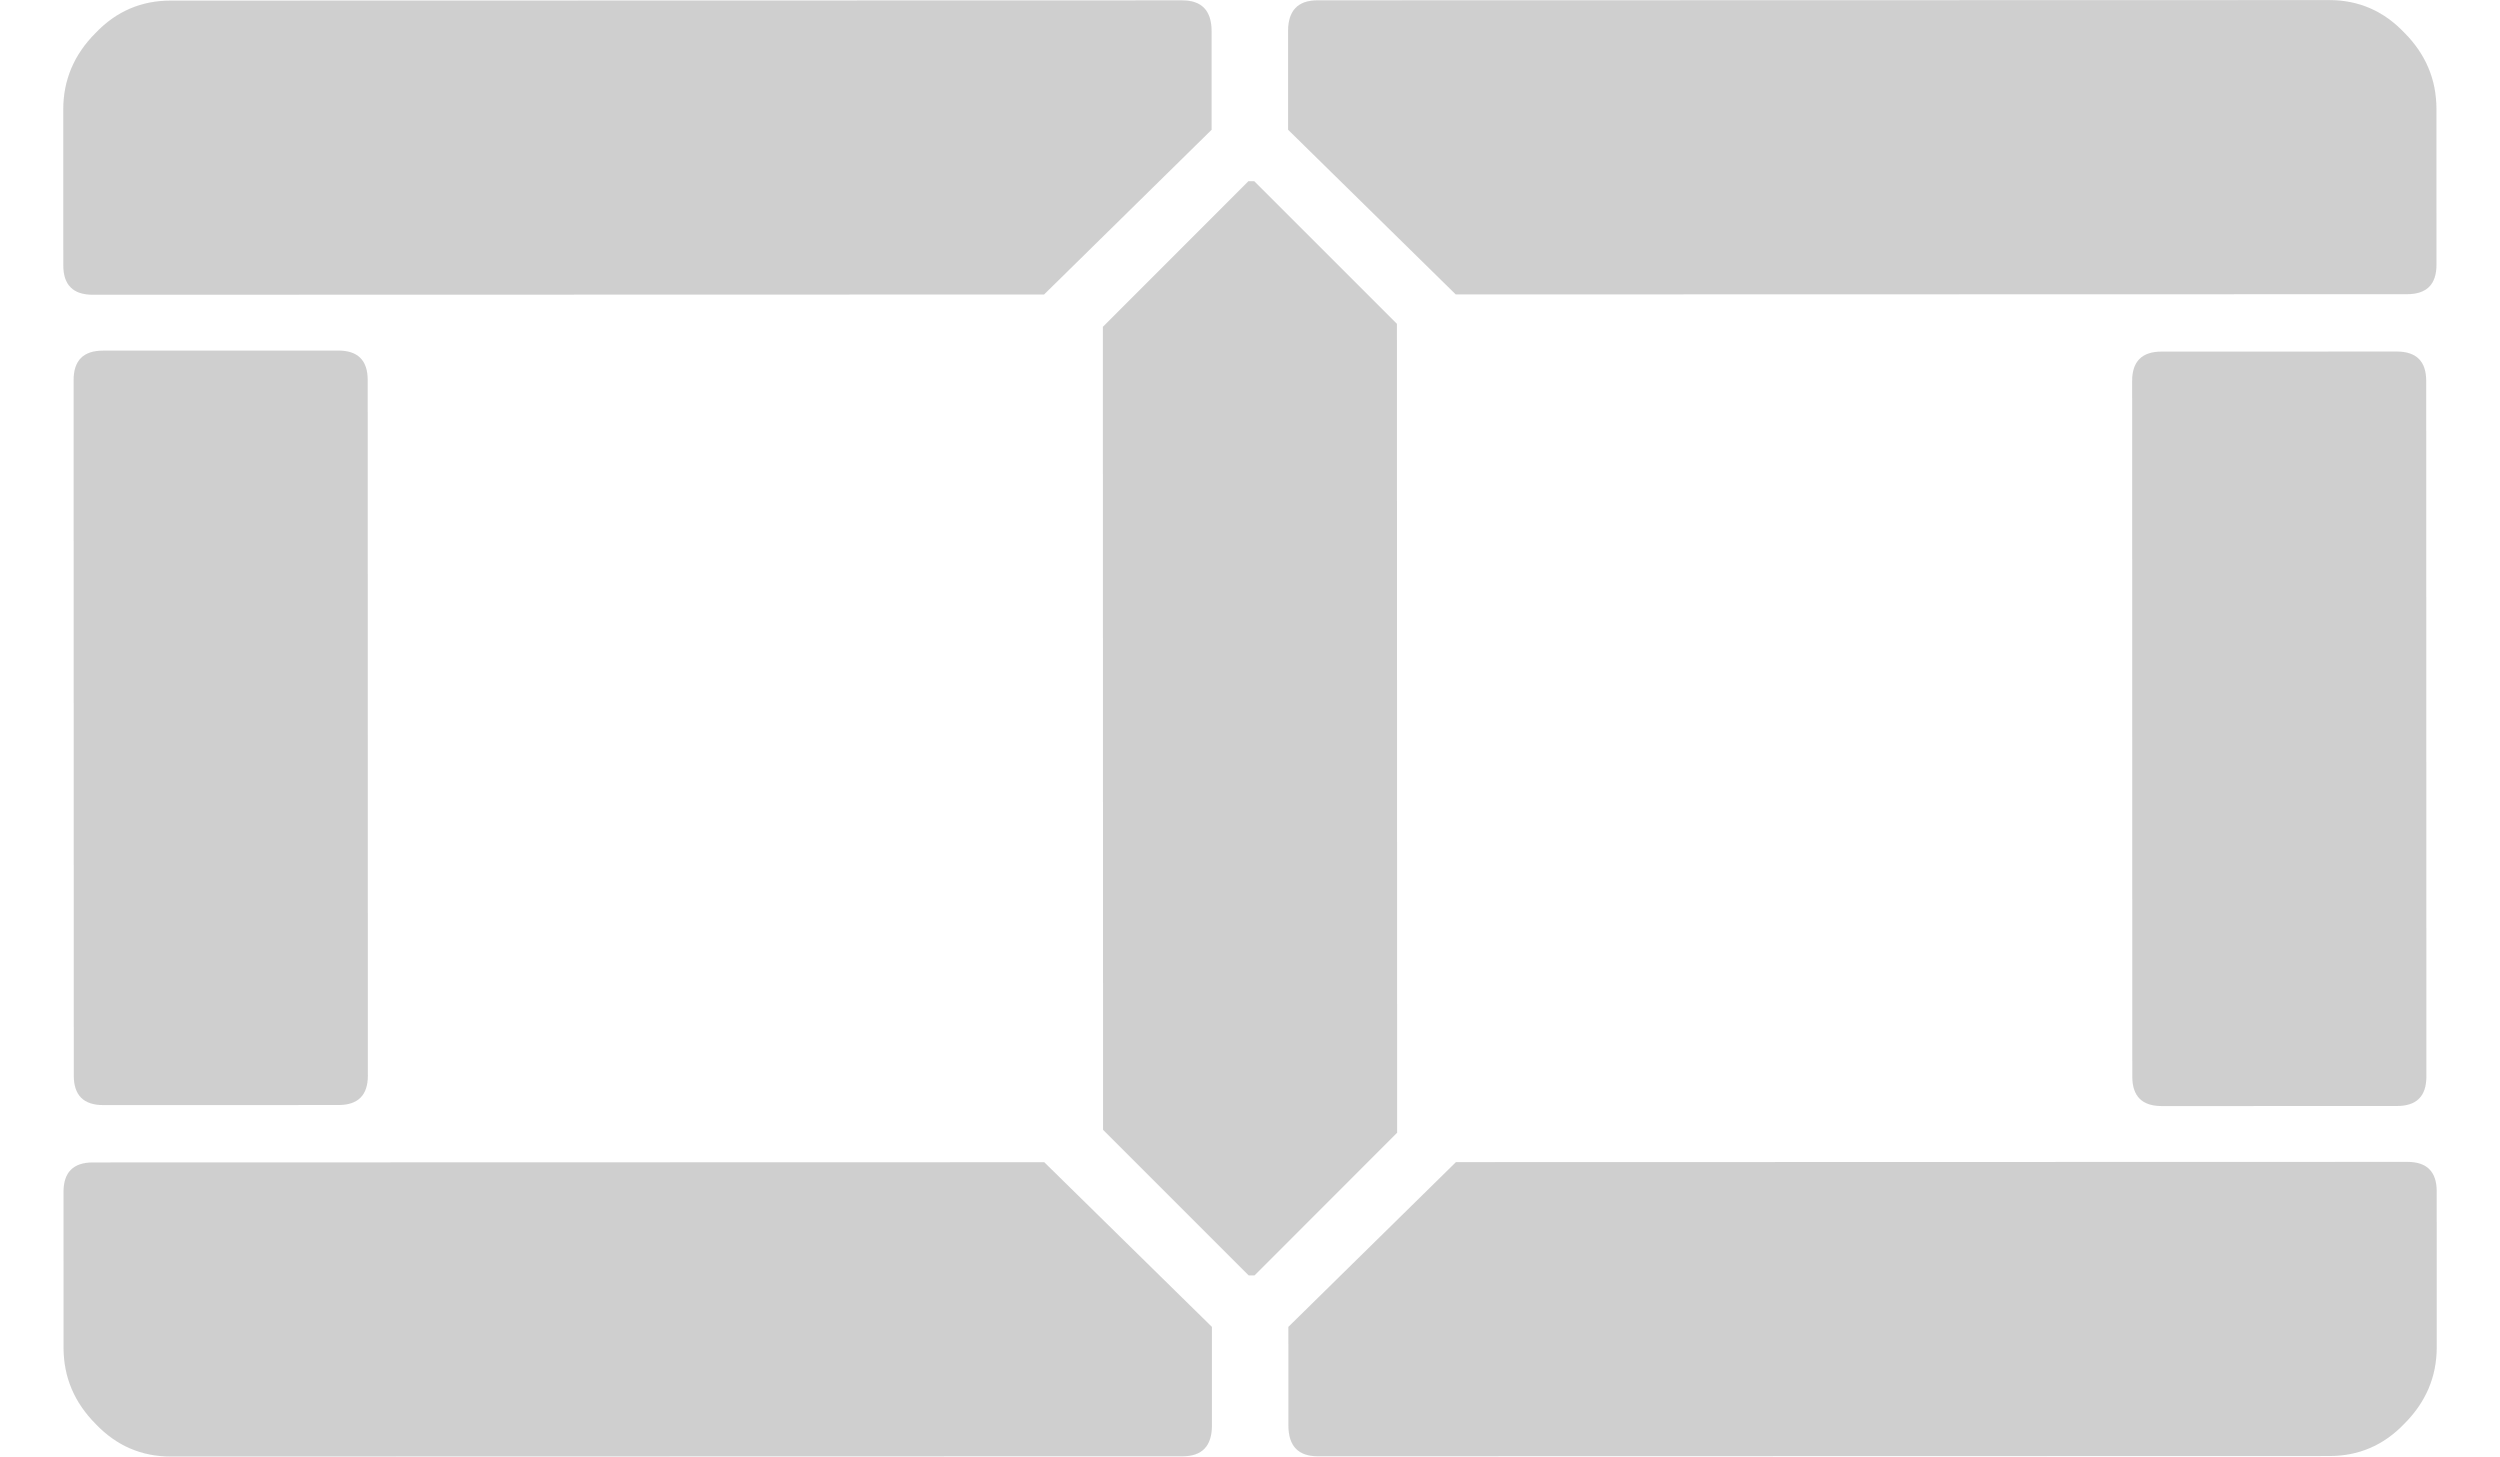
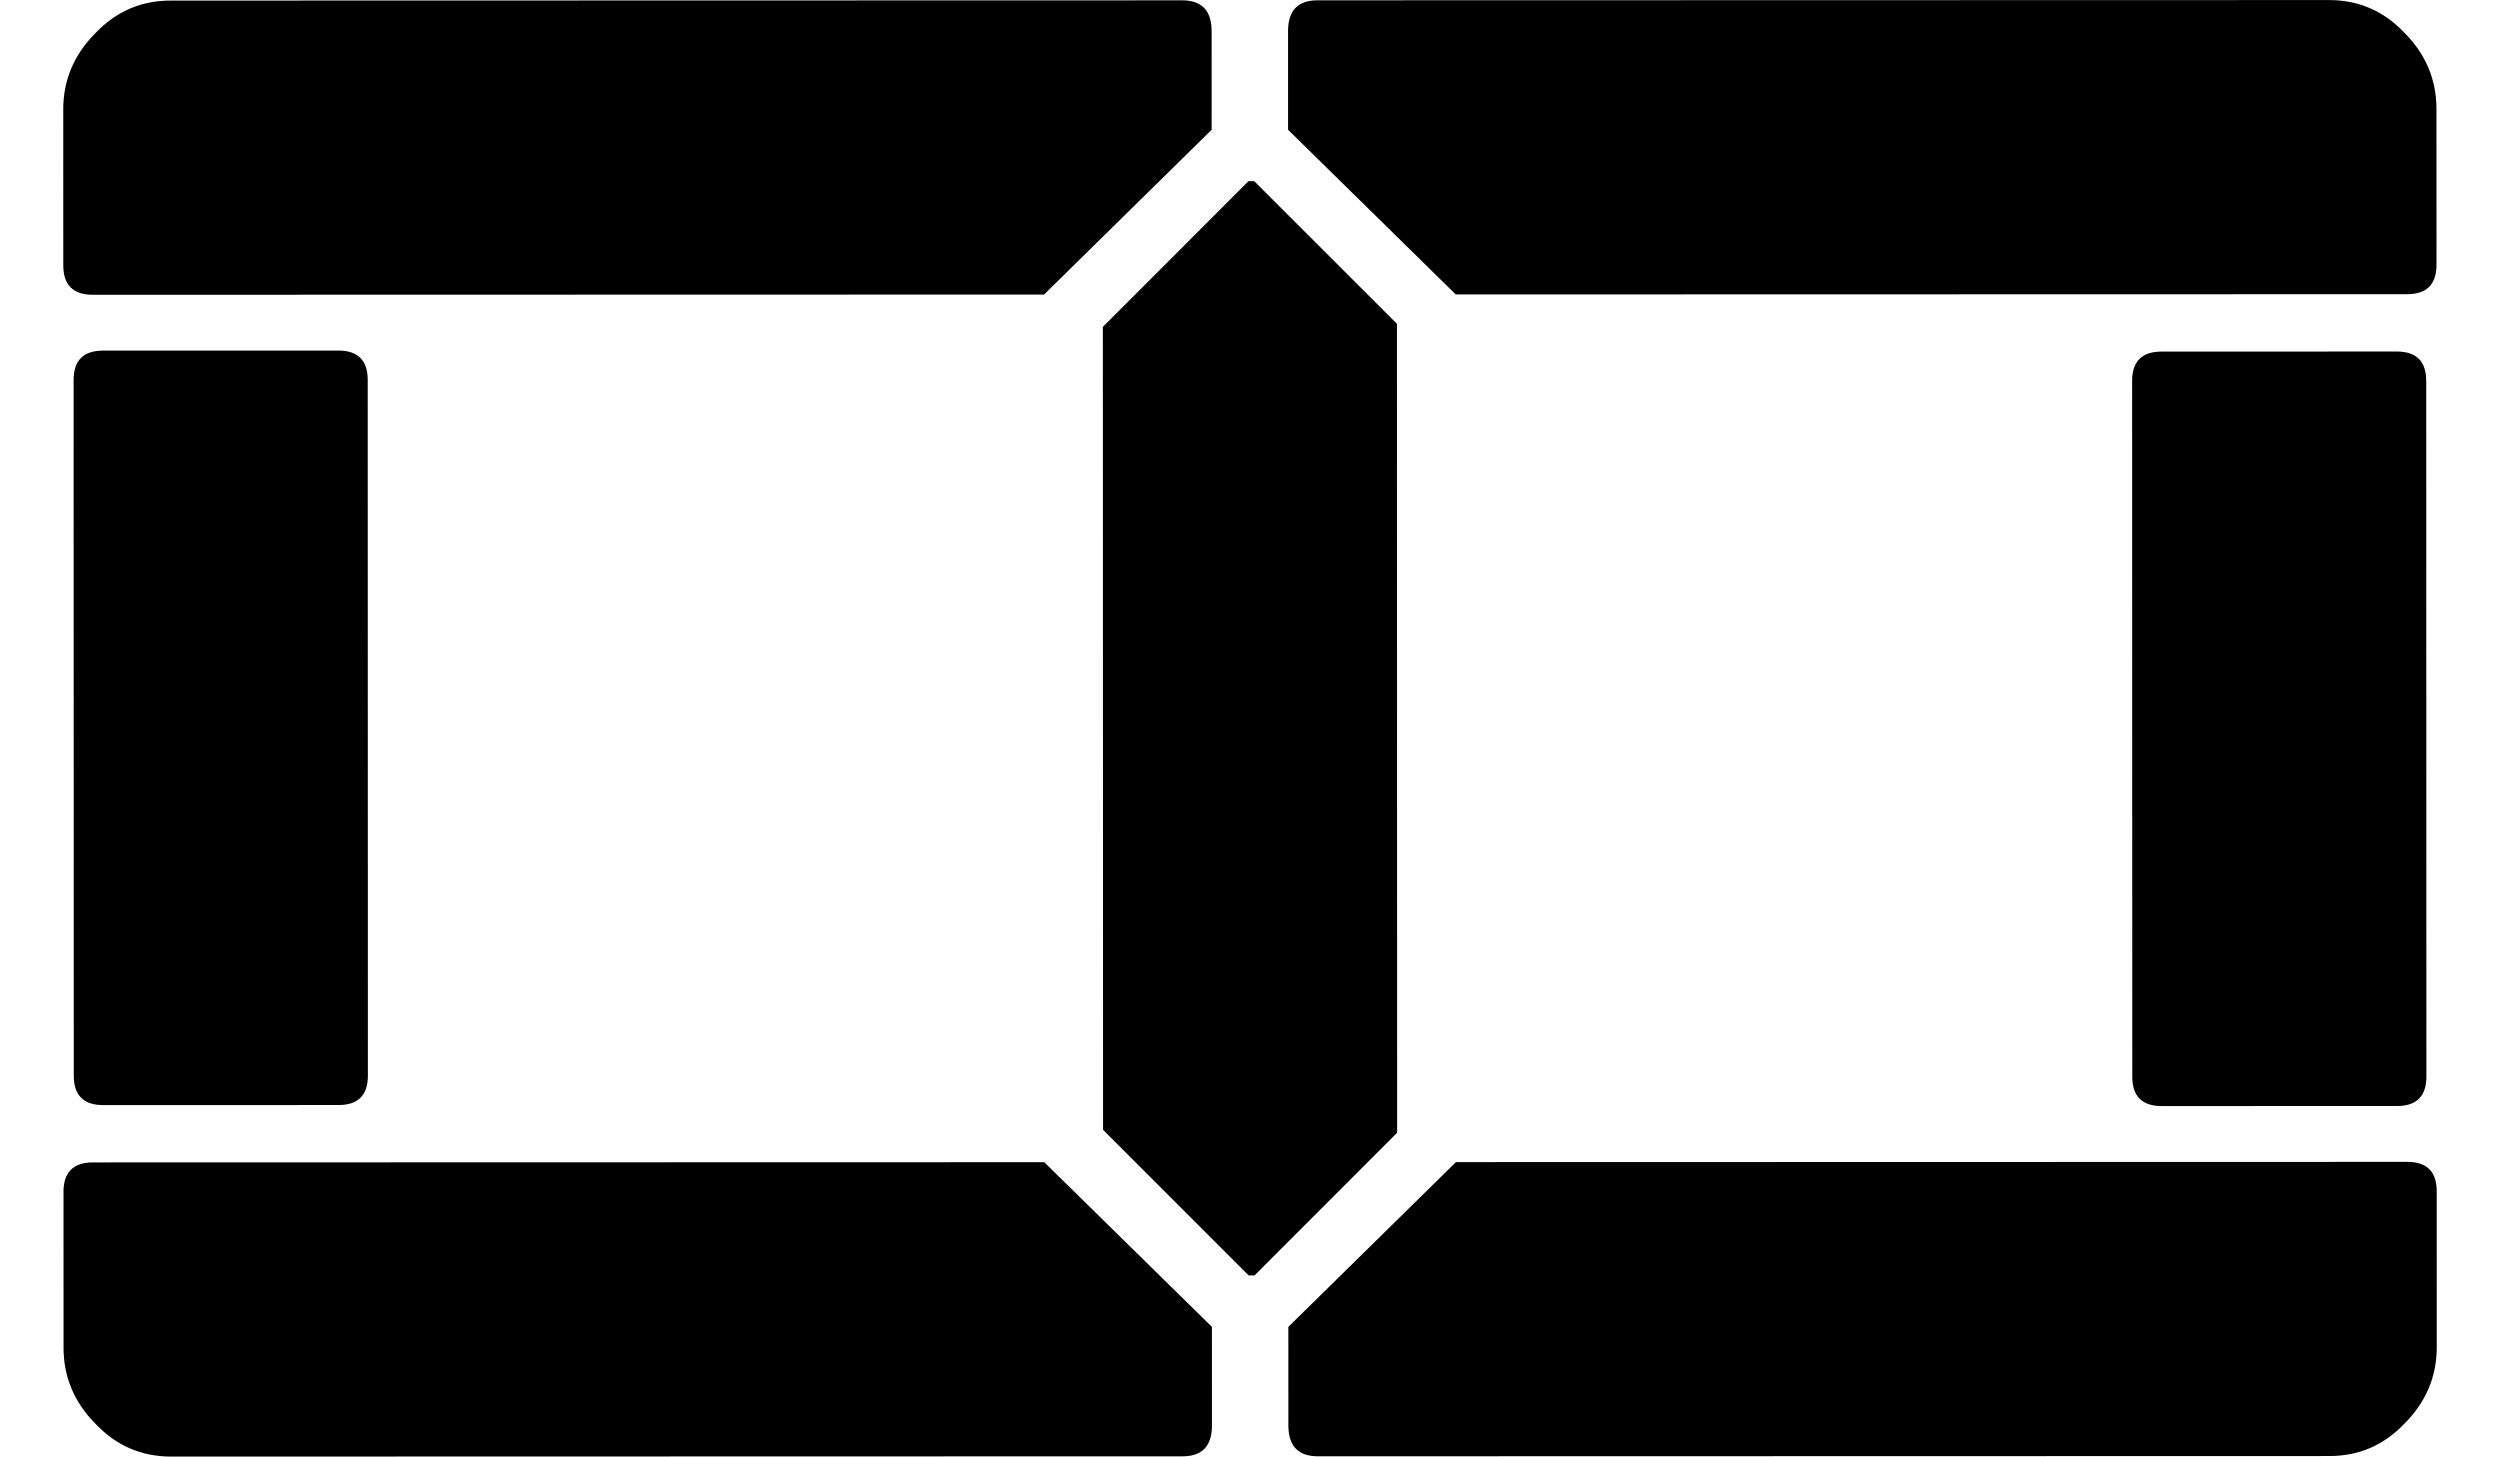
<svg xmlns="http://www.w3.org/2000/svg" xmlns:xlink="http://www.w3.org/1999/xlink" viewBox="-16.152 -9.411 32.304 18.821" width="32.304" height="18.821">
  <g transform="matrix(-9.1552734e-05 -0.3800659 0.3799896 -9.1552734e-05 -16.14729 9.410523)">
    <g transform="matrix(1.0, 0.0, 0.0, 1.0, 24.75, 42.5)">
-       <use height="15.0" transform="matrix(1.0, 0.0, 0.0, 1.0, -15.3, -42.5)" width="30.65" xlink:href="#p0_shape0" />
-       <use height="10.0" transform="matrix(1.0, 0.0, 0.0, 1.0, -18.6, -5.0)" width="37.2" xlink:href="#p0_shape1" />
-       <use height="10.0" transform="matrix(0.0, 1.0, 1.0, 0.0, -24.75, 1.3)" width="39.05" xlink:href="#p0_shape2" />
-       <use height="10.0" transform="matrix(0.0, -1.0, 1.0, 0.0, -24.75, -1.3)" width="39.05" xlink:href="#p0_shape2" />
-       <use height="10.0" transform="matrix(0.0, -1.0, -1.0, 0.0, 24.75, -1.3)" width="39.05" xlink:href="#p0_shape2" />
-       <use height="10.0" transform="matrix(0.0, 1.0, -1.0, 0.0, 24.75, 1.3)" width="39.05" xlink:href="#p0_shape2" />
-       <use height="15.0" transform="matrix(-1.0, 0.0, 0.0, -1.0, 15.3, 42.5)" width="30.65" xlink:href="#p0_shape0" />
-       <use height="15.0" transform="matrix(1.0, 0.0, 0.0, 1.0, -15.3, -42.5)" width="30.65" xlink:href="#p0_shape0" />
-       <use height="10.0" transform="matrix(0.0, 1.0, 1.0, 0.0, -24.75, 1.3)" width="39.05" xlink:href="#p0_shape2" />
-       <use height="10.0" transform="matrix(0.0, -1.0, 1.0, 0.0, -24.75, -1.3)" width="39.05" xlink:href="#p0_shape2" />
-       <use height="10.0" transform="matrix(0.0, -1.0, -1.0, 0.0, 24.75, -1.3)" width="39.05" xlink:href="#p0_shape2" />
-       <use height="10.0" transform="matrix(0.0, 1.0, -1.0, 0.0, 24.75, 1.3)" width="39.05" xlink:href="#p0_shape2" />
-       <use height="15.0" transform="matrix(-1.0, 0.0, 0.0, -1.0, 15.3, 42.5)" width="30.65" xlink:href="#p0_shape0" />
-       <use height="10.0" transform="matrix(1.0, 0.0, 0.0, 1.0, -18.5997, -5.0)" width="37.2" xlink:href="#p0_shape1" />
+       <use height="15.0" transform="matrix(1.0, 0.0, 0.0, 1.0, 0.0, -35.0)" width="30.65" xlink:href="#shape0" />
+       <use height="10.0" transform="matrix(1.0, 0.0, 0.0, 1.0, 0.0, 0.0)" width="37.2" xlink:href="#shape1" />
+       <use height="10.0" transform="matrix(0.0, 1.0, 1.0, 0.0, -19.0, 0.0)" width="39.05" xlink:href="#shape2" />
+       <use height="10.0" transform="matrix(0.0, -1.0, 1.0, 0.0, -19.0, 0.0)" width="39.05" xlink:href="#shape2" />
+       <use height="10.0" transform="matrix(0.0, -1.0, -1.0, 0.0, 19.0, 0.0)" width="39.05" xlink:href="#shape2" />
+       <use height="10.0" transform="matrix(0.0, 1.0, -1.0, 0.0, 19.0, 0.0)" width="39.05" xlink:href="#shape2" />
+       <use height="15.0" transform="matrix(-1.0, 0.0, 0.0, -1.0, 0.0, 35.0)" width="30.65" xlink:href="#shape0" />
+       <use height="15.0" transform="matrix(1.0, 0.0, 0.0, 1.0, 0.0, -35.0)" width="30.65" xlink:href="#shape3" />
+       <use height="10.0" transform="matrix(0.0, 1.0, 1.0, 0.0, -19.0, 0.0)" width="39.05" xlink:href="#shape4" />
+       <use height="10.0" transform="matrix(0.0, -1.0, 1.0, 0.0, -19.0, 0.0)" width="39.05" xlink:href="#shape4" />
+       <use height="10.0" transform="matrix(0.0, -1.0, -1.0, 0.0, 19.0, 0.0)" width="39.05" xlink:href="#shape5" />
+       <use height="10.0" transform="matrix(0.0, 1.0, -1.0, 0.0, 19.0, 0.0)" width="39.05" xlink:href="#shape5" />
+       <use height="15.0" transform="matrix(-1.0, 0.0, 0.0, -1.0, 0.0, 35.0)" width="30.65" xlink:href="#shape6" />
+       <use height="10.0" transform="matrix(1.0, 0.0, 0.0, 1.0, 0.0, 0.0)" width="37.2" xlink:href="#shape7" />
    </g>
    <defs>
-       <g id="p0_shape0" transform="matrix(1.0, 0.0, 0.0, 1.0, 15.3, 7.5)">
+       <g id="shape0">
        <path d="M11.85 -5.0 Q12.85 -5.0 12.85 -4.0 L12.85 4.0 Q12.85 5.0 11.85 5.0 L-11.8 5.0 Q-12.8 5.0 -12.8 4.0 L-12.8 -4.0 Q-12.8 -5.0 -11.8 -5.0 L11.85 -5.0" fill="#000000" fill-opacity="0.098" fill-rule="evenodd" stroke="none" />
        <path d="M11.85 -5.0 L-11.8 -5.0 Q-12.8 -5.0 -12.8 -4.0 L-12.8 4.0 Q-12.8 5.0 -11.8 5.0 L11.85 5.0 Q12.85 5.0 12.85 4.0 L12.85 -4.0 Q12.85 -5.0 11.85 -5.0 Z" fill="none" stroke="#d6d6d6" stroke-linecap="round" stroke-linejoin="round" stroke-opacity="0.0" stroke-width="5.0" vector-effect="non-scaling-stroke" />
      </g>
-       <g id="p0_shape1" transform="matrix(1.0, 0.0, 0.0, 1.0, 18.6, 5.0)">
+       <g id="shape1">
        <path d="M18.6 -0.05 L18.6 0.15 13.75 5.0 -13.75 5.0 -18.6 0.15 -18.6 -0.05 -13.65 -5.0 13.65 -5.0 18.6 -0.05" fill="#000000" fill-opacity="0.098" fill-rule="evenodd" stroke="none" />
      </g>
-       <g id="p0_shape2" transform="matrix(1.0, 0.0, 0.0, 1.0, -1.3, 5.75)">
+       <g id="shape2">
        <path d="M2.3 -5.75 L36.7 -5.75 Q38.2 -5.75 39.25 -4.65 40.35 -3.55 40.35 -2.05 L40.35 3.25 Q40.35 4.25 39.35 4.25 L7.0 4.25 1.3 -1.35 1.3 -4.7 Q1.3 -5.75 2.3 -5.75" fill="#000000" fill-opacity="0.098" fill-rule="evenodd" stroke="none" />
+       </g>
+       <g id="shape3">
+         <path d="M11.85 -5.0 Q12.85 -5.0 12.85 -4.0 L12.85 4.0 Q12.85 5.0 11.85 5.0 L-11.8 5.0 Q-12.8 5.0 -12.8 4.0 L-12.8 -4.0 Q-12.8 -5.0 -11.8 -5.0 L11.85 -5.0" fill="#000000" fill-rule="evenodd" stroke="none" />
+         <path d="M11.85 -5.0 L-11.8 -5.0 Q-12.8 -5.0 -12.8 -4.0 L-12.8 4.0 Q-12.8 5.0 -11.8 5.0 L11.85 5.0 Q12.85 5.0 12.85 4.0 L12.85 -4.0 Q12.85 -5.0 11.85 -5.0 Z" fill="none" stroke="#d6d6d6" stroke-linecap="round" stroke-linejoin="round" stroke-opacity="0.0" stroke-width="5.0" vector-effect="non-scaling-stroke" />
+       </g>
+       <g id="shape4">
+         <path d="M2.3 -5.75 L36.7 -5.75 Q38.2 -5.75 39.25 -4.65 40.35 -3.55 40.35 -2.05 L40.35 3.25 Q40.35 4.25 39.35 4.25 L7.0 4.25 1.3 -1.35 1.3 -4.7 Q1.3 -5.75 2.3 -5.75" fill="#000000" fill-rule="evenodd" stroke="none" />
+       </g>
+       <g id="shape5">
+         <path d="M2.3 -5.75 L36.7 -5.75 Q38.2 -5.75 39.25 -4.65 40.35 -3.55 40.35 -2.05 L40.35 3.25 Q40.35 4.25 39.35 4.25 L7.0 4.25 1.3 -1.35 1.3 -4.7 Q1.3 -5.75 2.3 -5.75" fill="#000000" fill-rule="evenodd" stroke="none" />
+       </g>
+       <g id="shape6">
+         <path d="M11.85 -5.0 Q12.85 -5.0 12.85 -4.0 L12.85 4.0 Q12.85 5.0 11.85 5.0 L-11.8 5.0 Q-12.8 5.0 -12.8 4.0 L-12.8 -4.0 Q-12.8 -5.0 -11.8 -5.0 L11.85 -5.0" fill="#000000" fill-rule="evenodd" stroke="none" />
+         <path d="M11.85 -5.0 L-11.8 -5.0 Q-12.8 -5.0 -12.8 -4.0 L-12.8 4.0 Q-12.8 5.0 -11.8 5.0 L11.85 5.0 Q12.85 5.0 12.85 4.0 L12.85 -4.0 Q12.85 -5.0 11.85 -5.0 Z" fill="none" stroke="#d6d6d6" stroke-linecap="round" stroke-linejoin="round" stroke-opacity="0.0" stroke-width="5.0" vector-effect="non-scaling-stroke" />
+       </g>
+       <g id="shape7">
+         <path d="M18.6 -0.05 L18.6 0.15 13.75 5.0 -13.75 5.0 -18.6 0.15 -18.6 -0.05 -13.65 -5.0 13.65 -5.0 18.6 -0.05" fill="#000000" fill-rule="evenodd" stroke="none" />
      </g>
    </defs>
  </g>
</svg>
